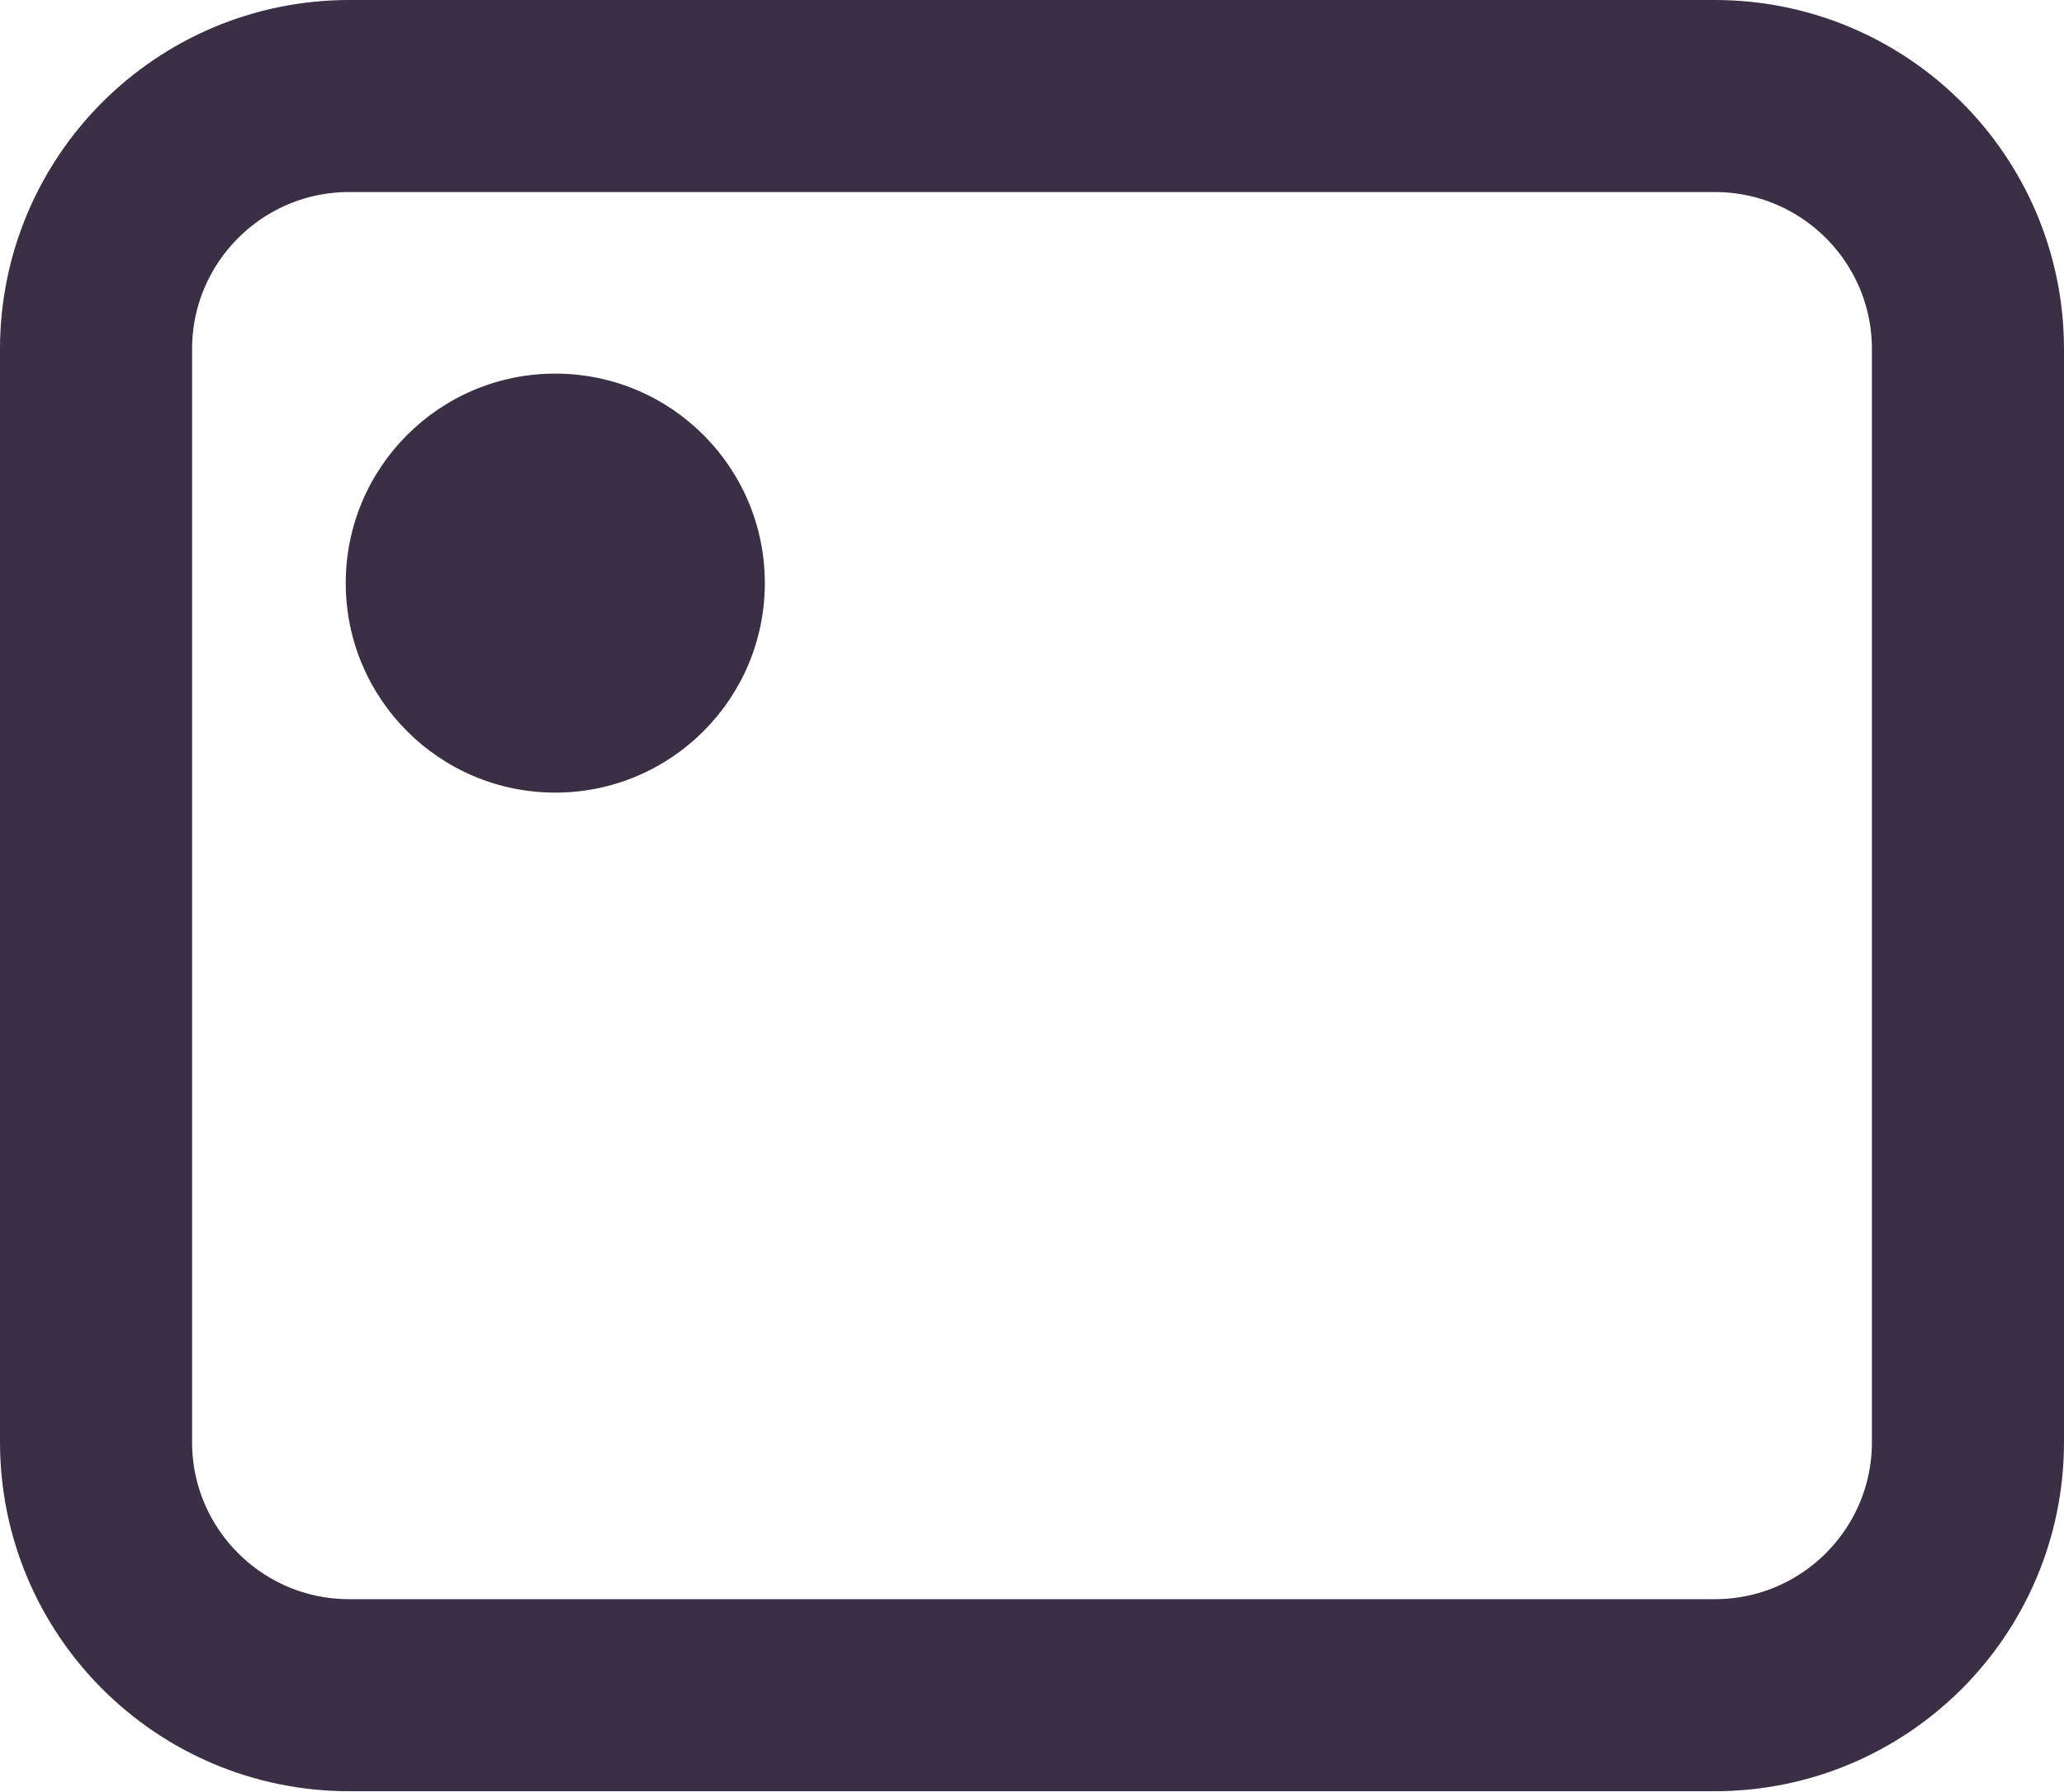
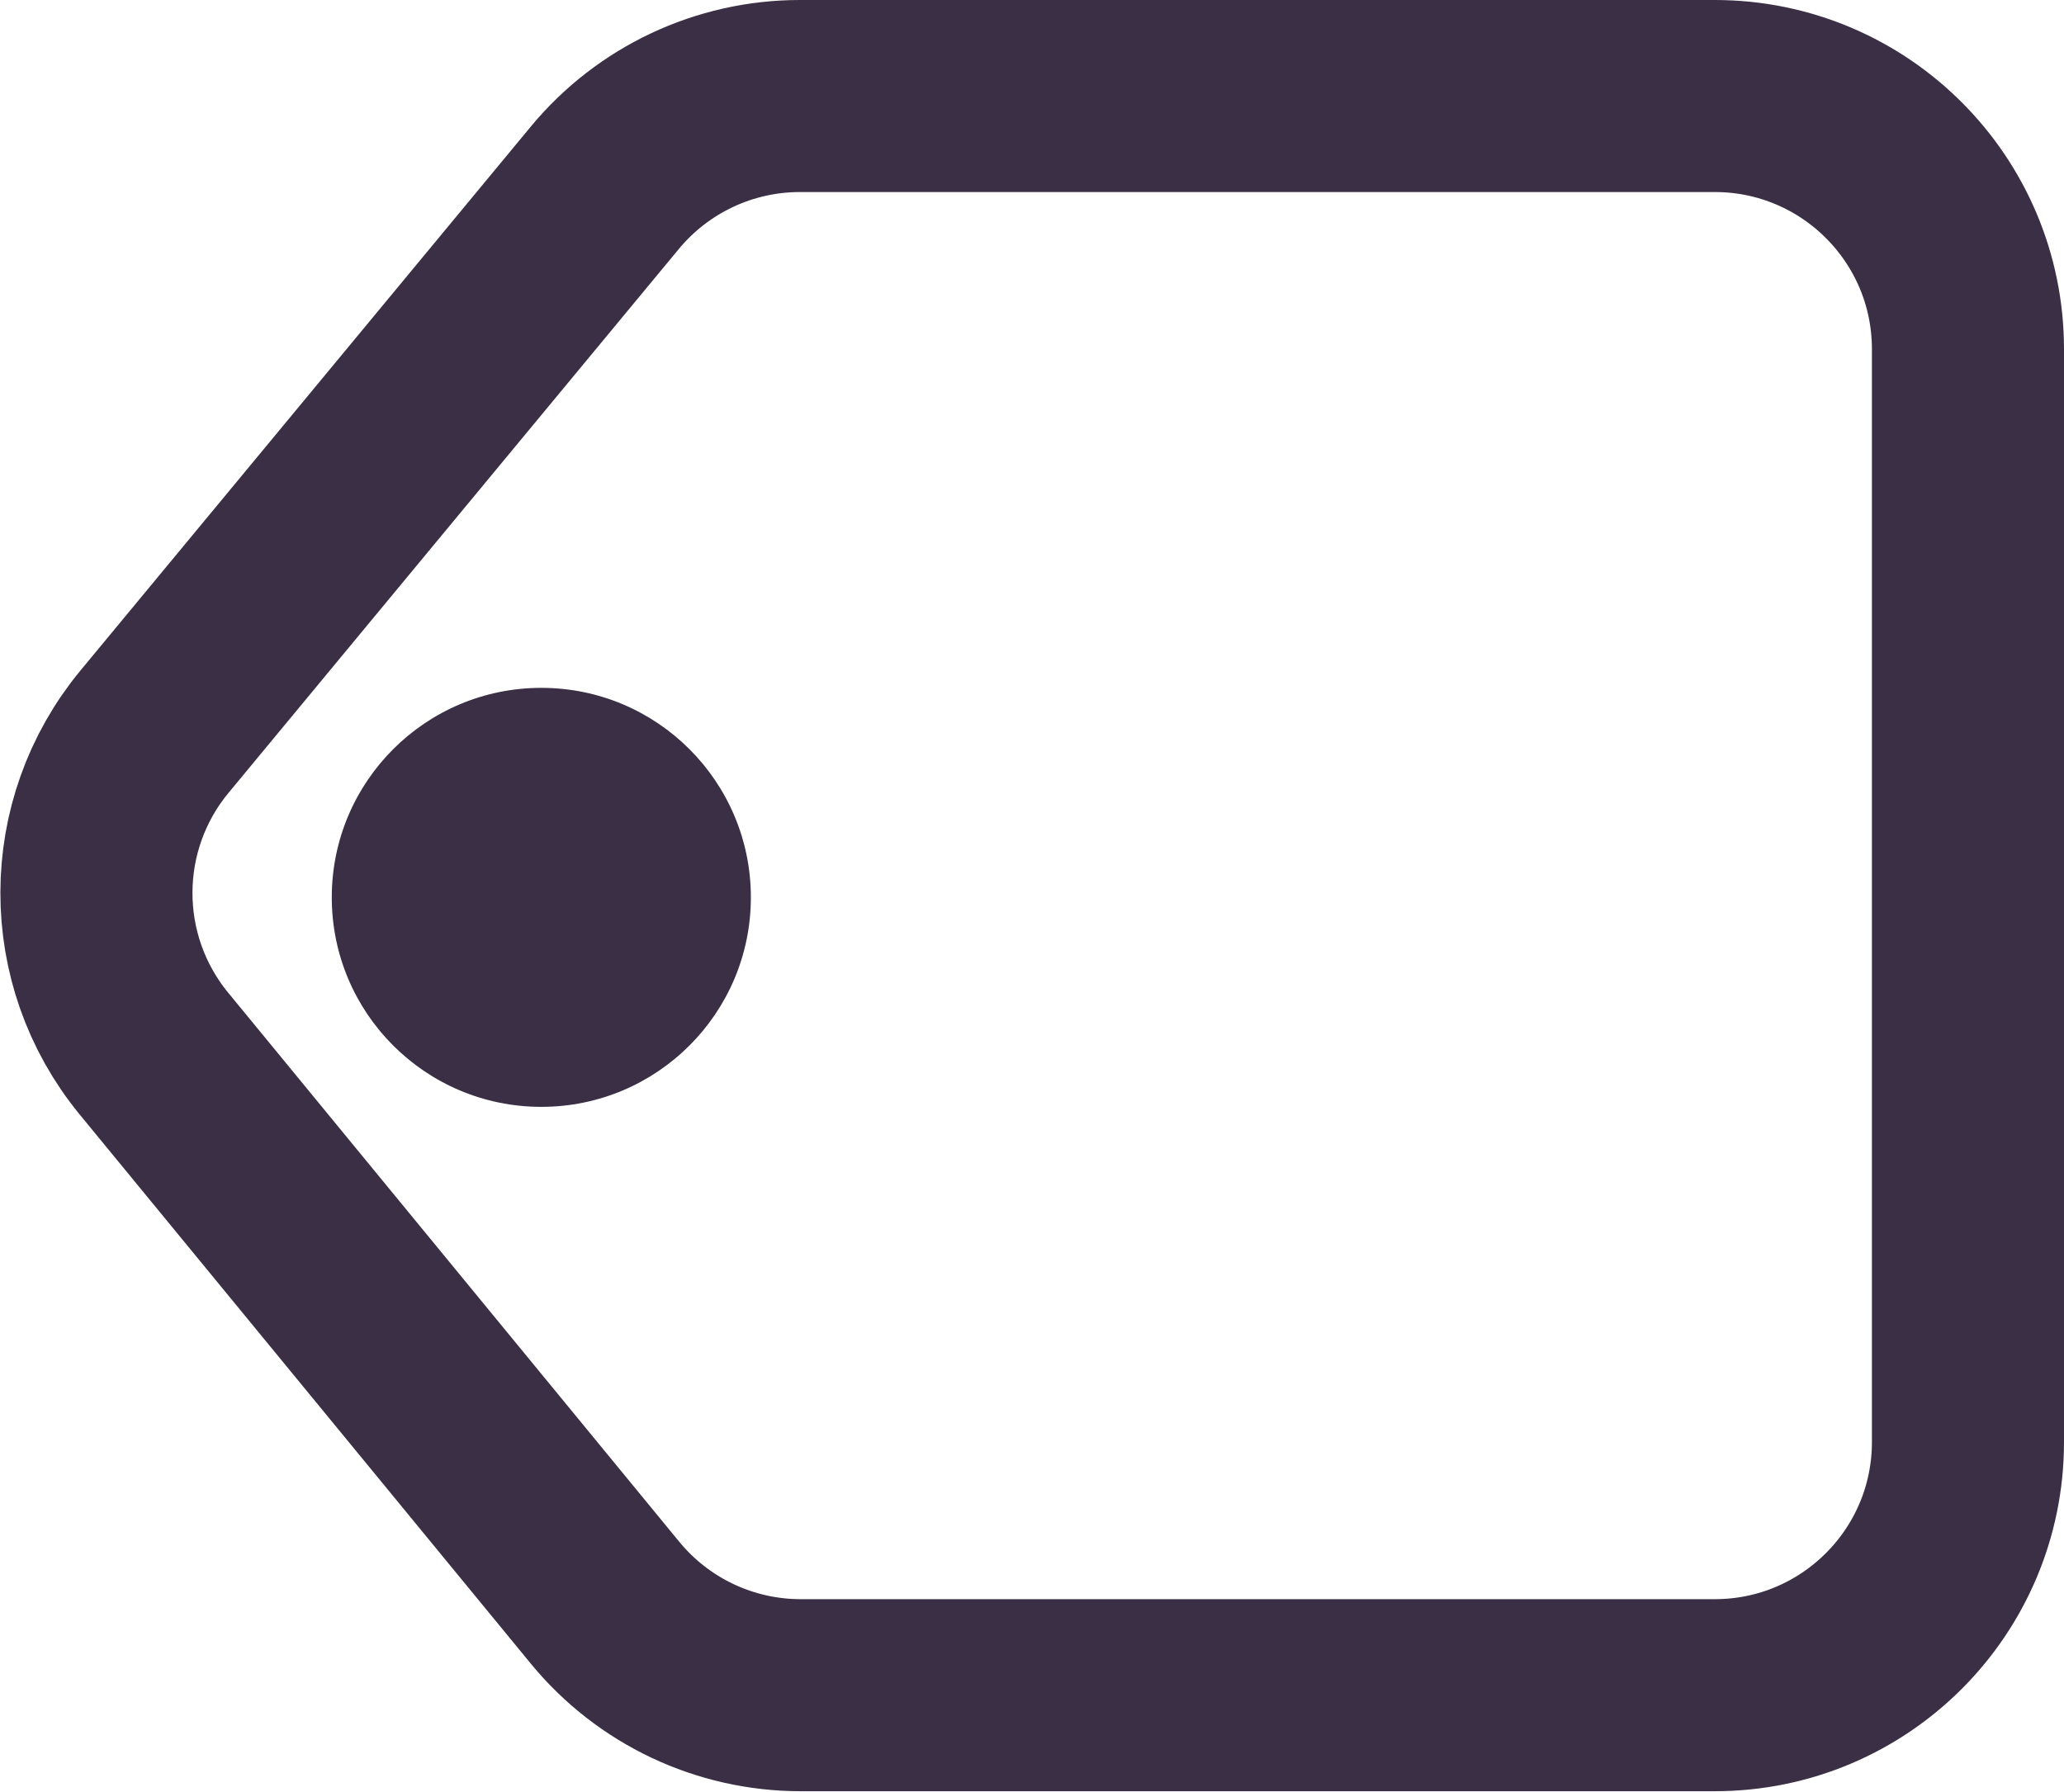
<svg xmlns="http://www.w3.org/2000/svg" width="591" height="513" viewBox="0 0 591 513" fill="none">
-   <rect x="27.5" y="27.5" width="536" height="458" rx="72.5" stroke="#3A2F45" stroke-width="55" />
-   <circle cx="159" cy="167" r="60" fill="#3A2F45" />
+   <path d="M229.038 27.5H491C531.041 27.5 563.5 59.959 563.5 100V413C563.5 453.041 531.041 485.5 491 485.5H229.272C207.575 485.5 187.018 475.783 173.247 459.016L44.087 301.764C22.053 274.939 22.127 236.259 44.263 209.518L173.19 53.77C186.963 37.131 207.438 27.5 229.038 27.5Z" stroke="#3A2F45" stroke-width="55" />
+   <path d="M215 257C215 290.137 188.137 317 155 317C121.863 317 95 290.137 95 257C95 223.863 121.863 197 155 197C188.137 197 215 223.863 215 257Z" fill="#3A2F45" />
</svg>
